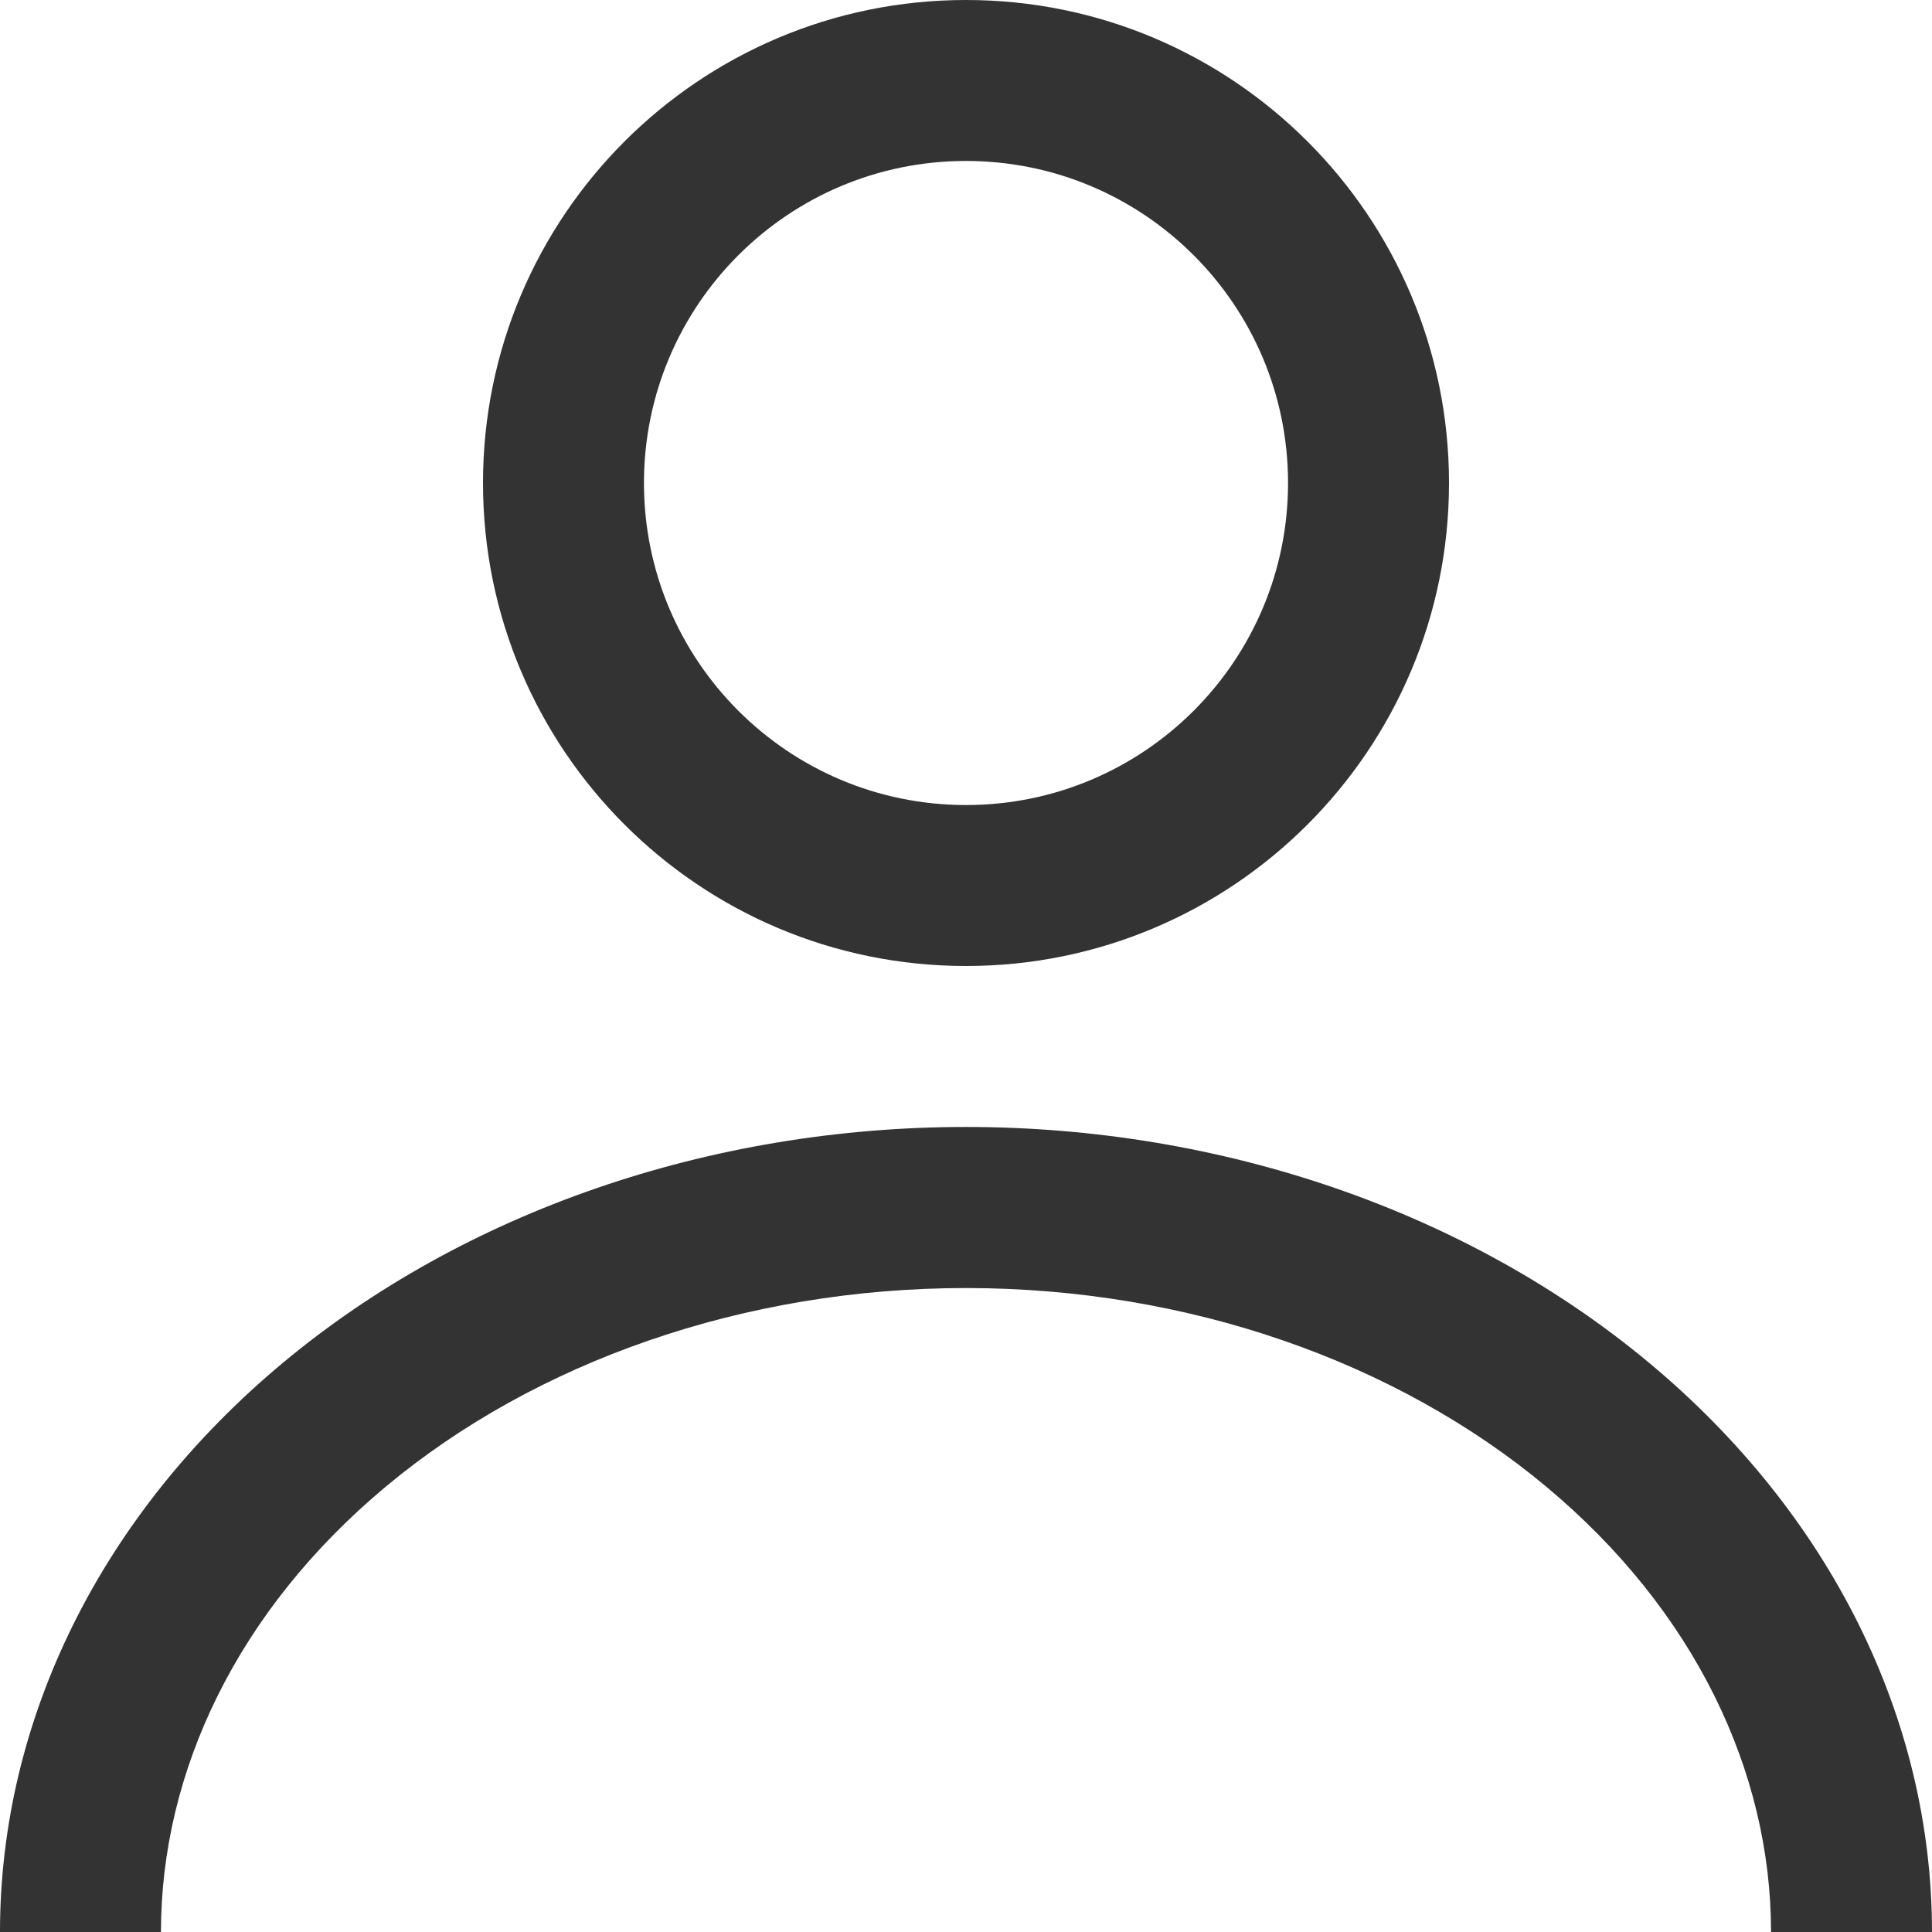
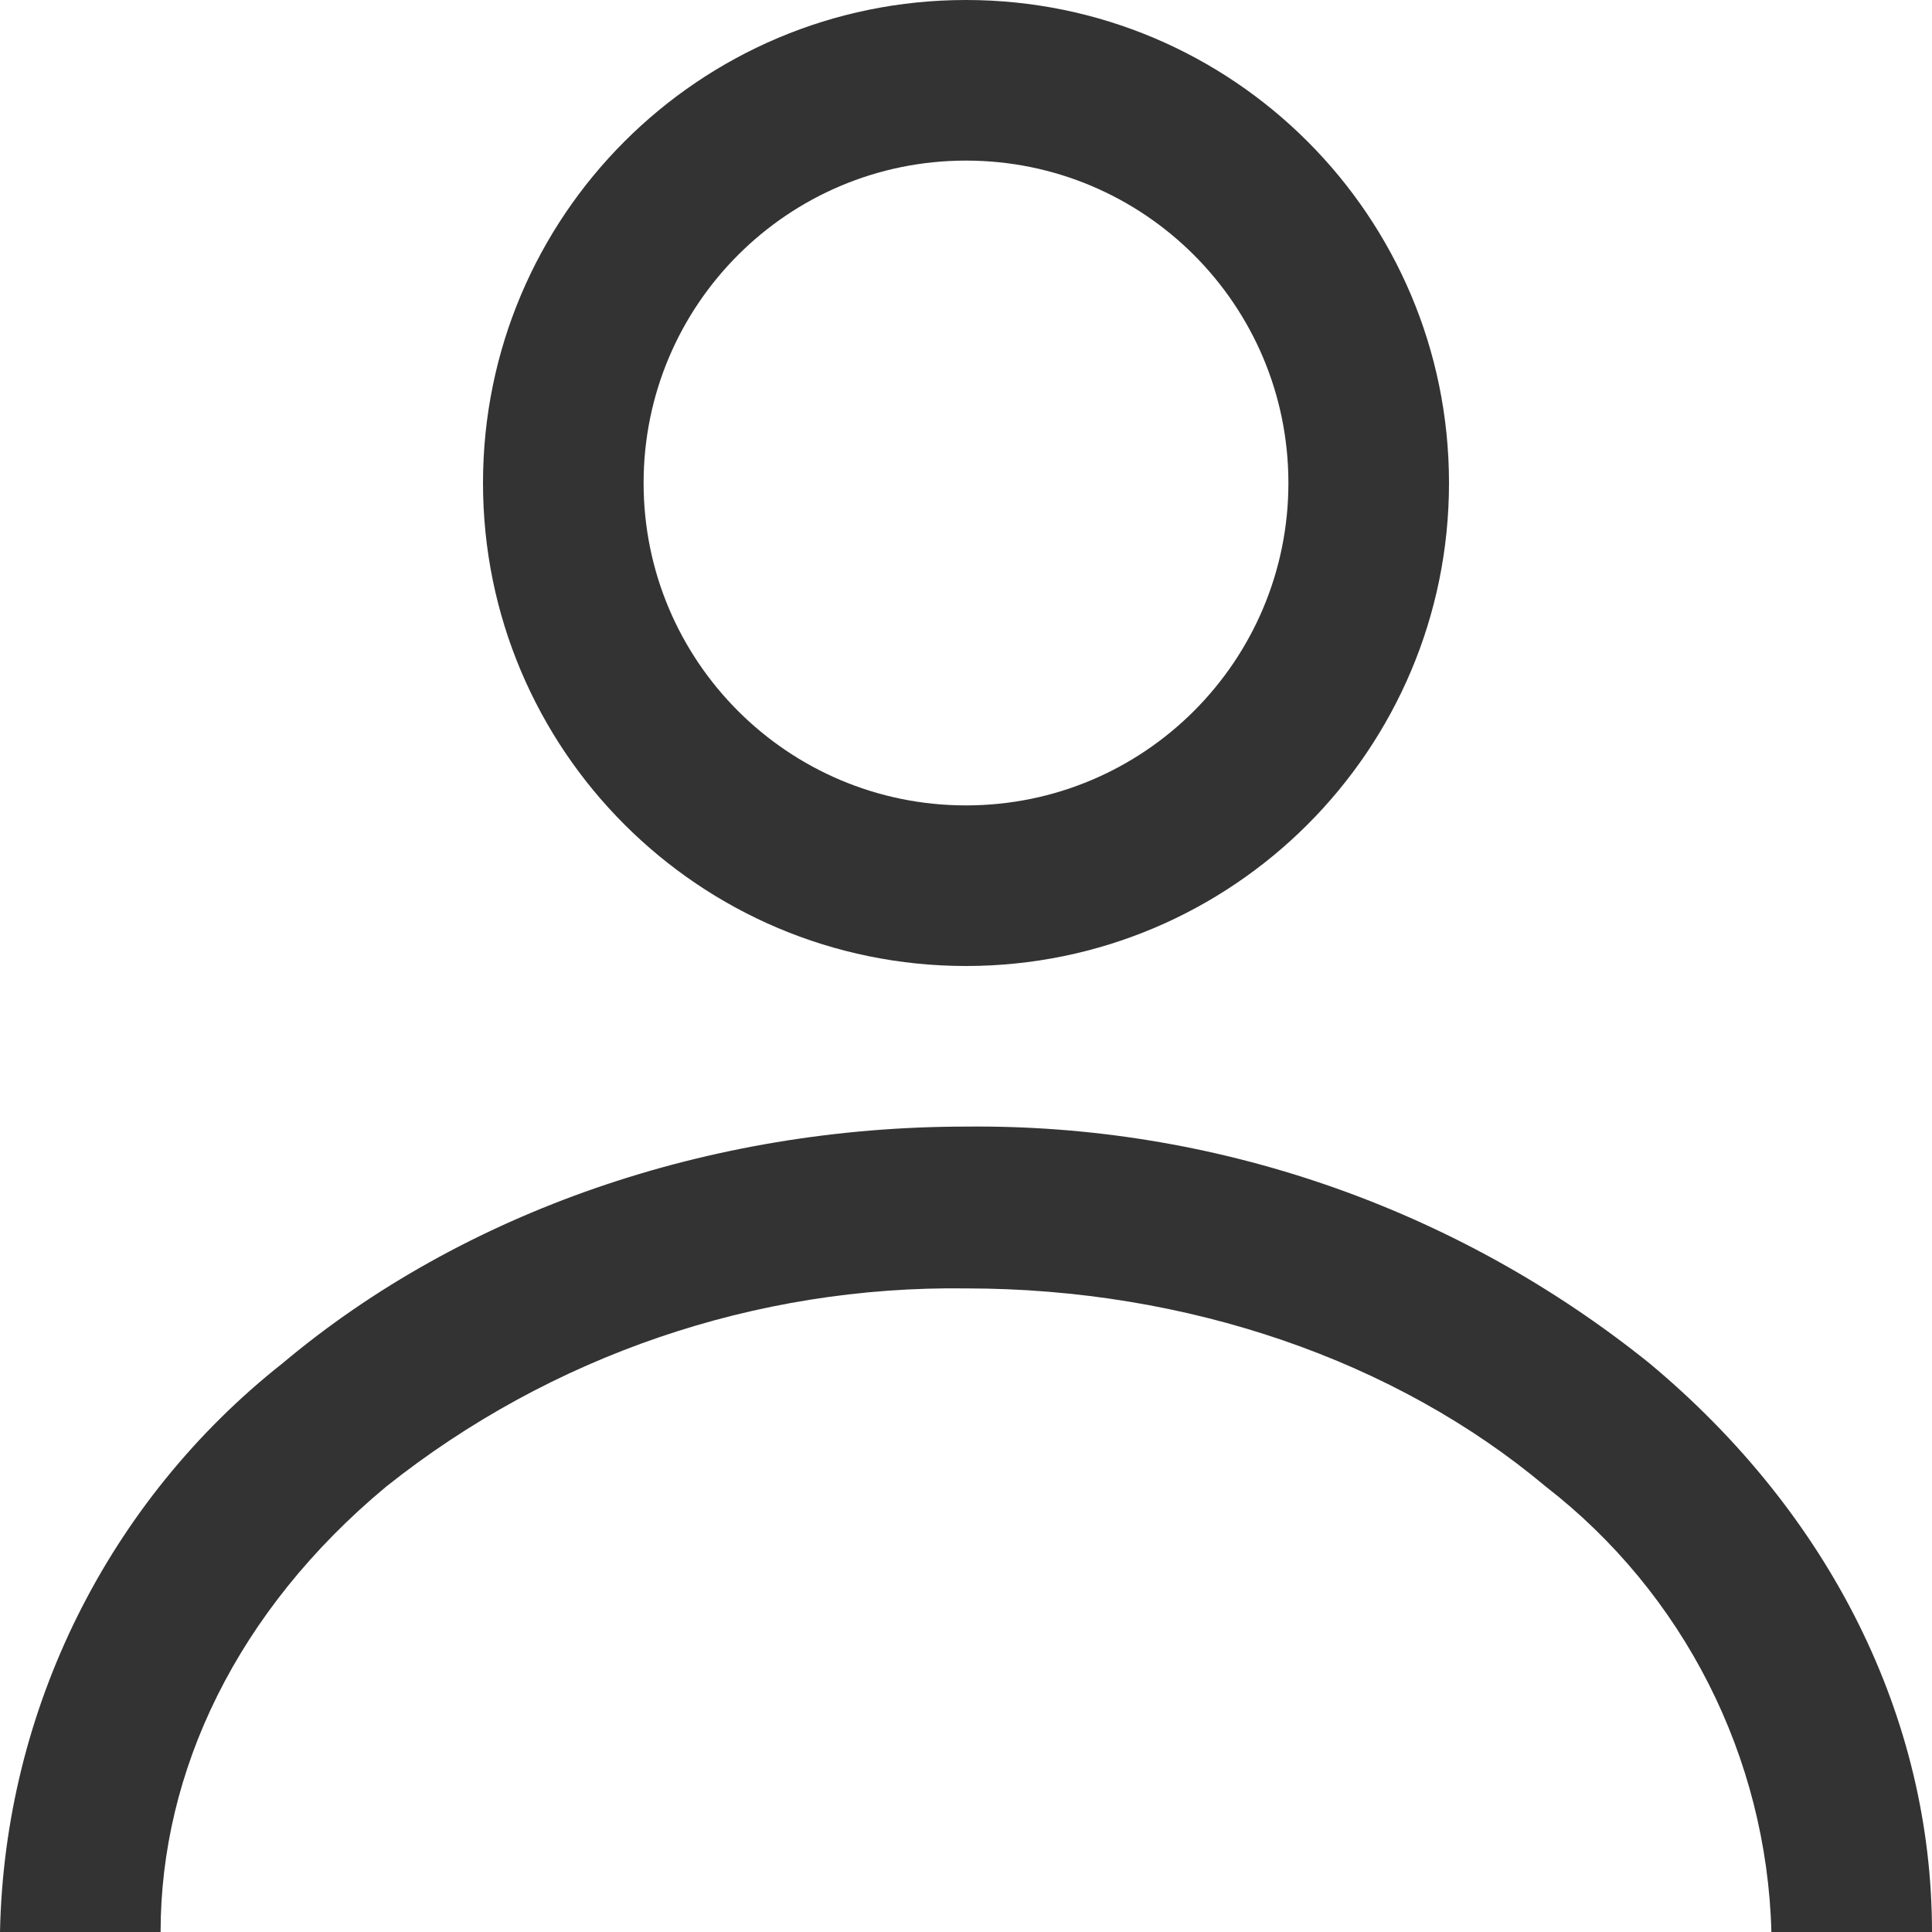
- <svg xmlns="http://www.w3.org/2000/svg" width="16" height="16" viewBox="0 0 16 16" fill="none">
-   <path fill-rule="evenodd" clip-rule="evenodd" d="M10.667 4C10.667 5.473 9.473 6.667 8 6.667C6.527 6.667 5.333 5.473 5.333 4C5.333 2.527 6.527 1.333 8 1.333C9.473 1.333 10.667 2.527 10.667 4ZM12 4C12 6.209 10.209 8 8 8C5.791 8 4 6.209 4 4C4 1.791 5.791 0 8 0C10.209 0 12 1.791 12 4ZM3.197 12.31C4.436 11.277 6.161 10.667 8 10.667C9.839 10.667 11.564 11.277 12.803 12.31C14.035 13.337 14.667 14.672 14.667 16H16C16 14.232 15.157 12.536 13.657 11.286C12.157 10.036 10.122 9.333 8 9.333C5.878 9.333 3.843 10.036 2.343 11.286C0.843 12.536 0 14.232 0 16L1.333 16C1.333 14.672 1.965 13.337 3.197 12.31Z" fill="#333333" />
+ <svg xmlns="http://www.w3.org/2000/svg" viewBox="0 0 16 16" fill="none">
+   <path fill-rule="evenodd" clip-rule="evenodd" d="M10.67 4a2.67 2.67 0 1 1-5.34 0 2.67 2.67 0 0 1 5.34 0Zm1.33 0a4 4 0 1 1-8 0 4 4 0 0 1 8 0Zm-8.8 8.31a7.55 7.55 0 0 1 4.8-1.64c1.84 0 3.56.6 4.8 1.64a4.83 4.83 0 0 1 1.87 3.69h1.33c0-1.77-.84-3.46-2.34-4.71a8.88 8.88 0 0 0-5.66-1.96c-2.12 0-4.16.7-5.66 1.96a6.16 6.16 0 0 0-2.34 4.71h1.33c0-1.33.63-2.66 1.87-3.69Z" fill="#333" />
</svg>
